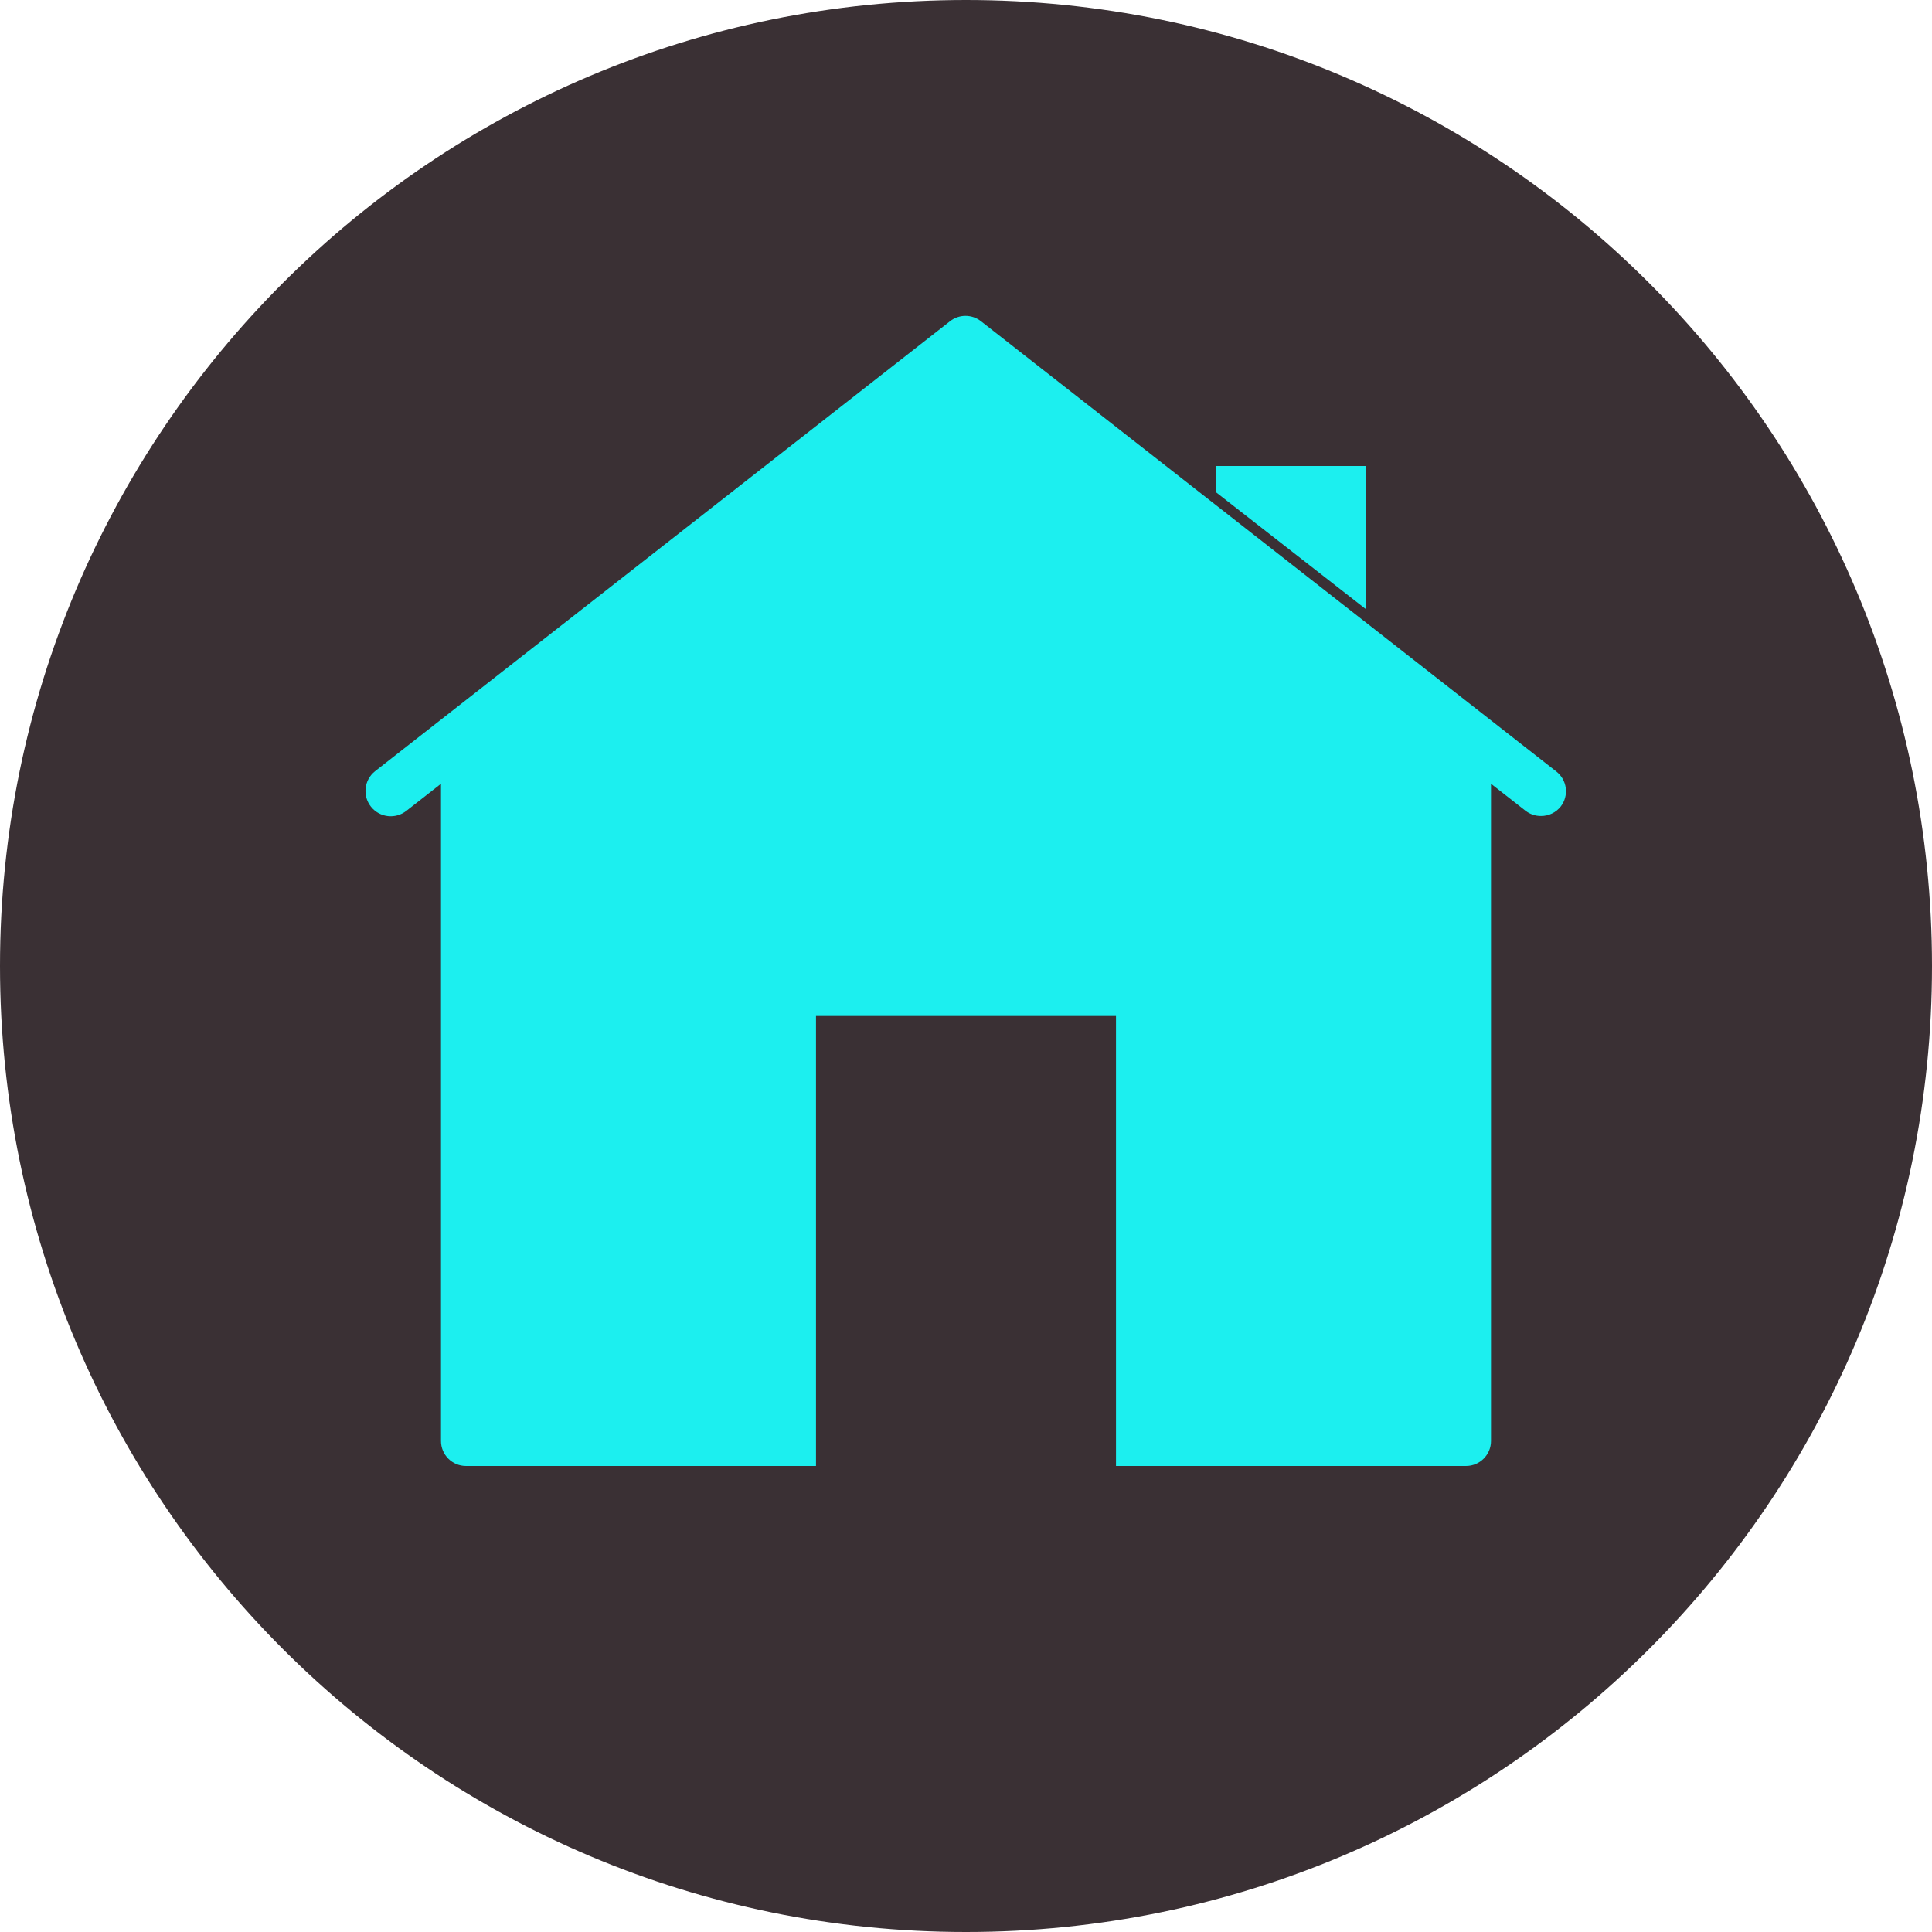
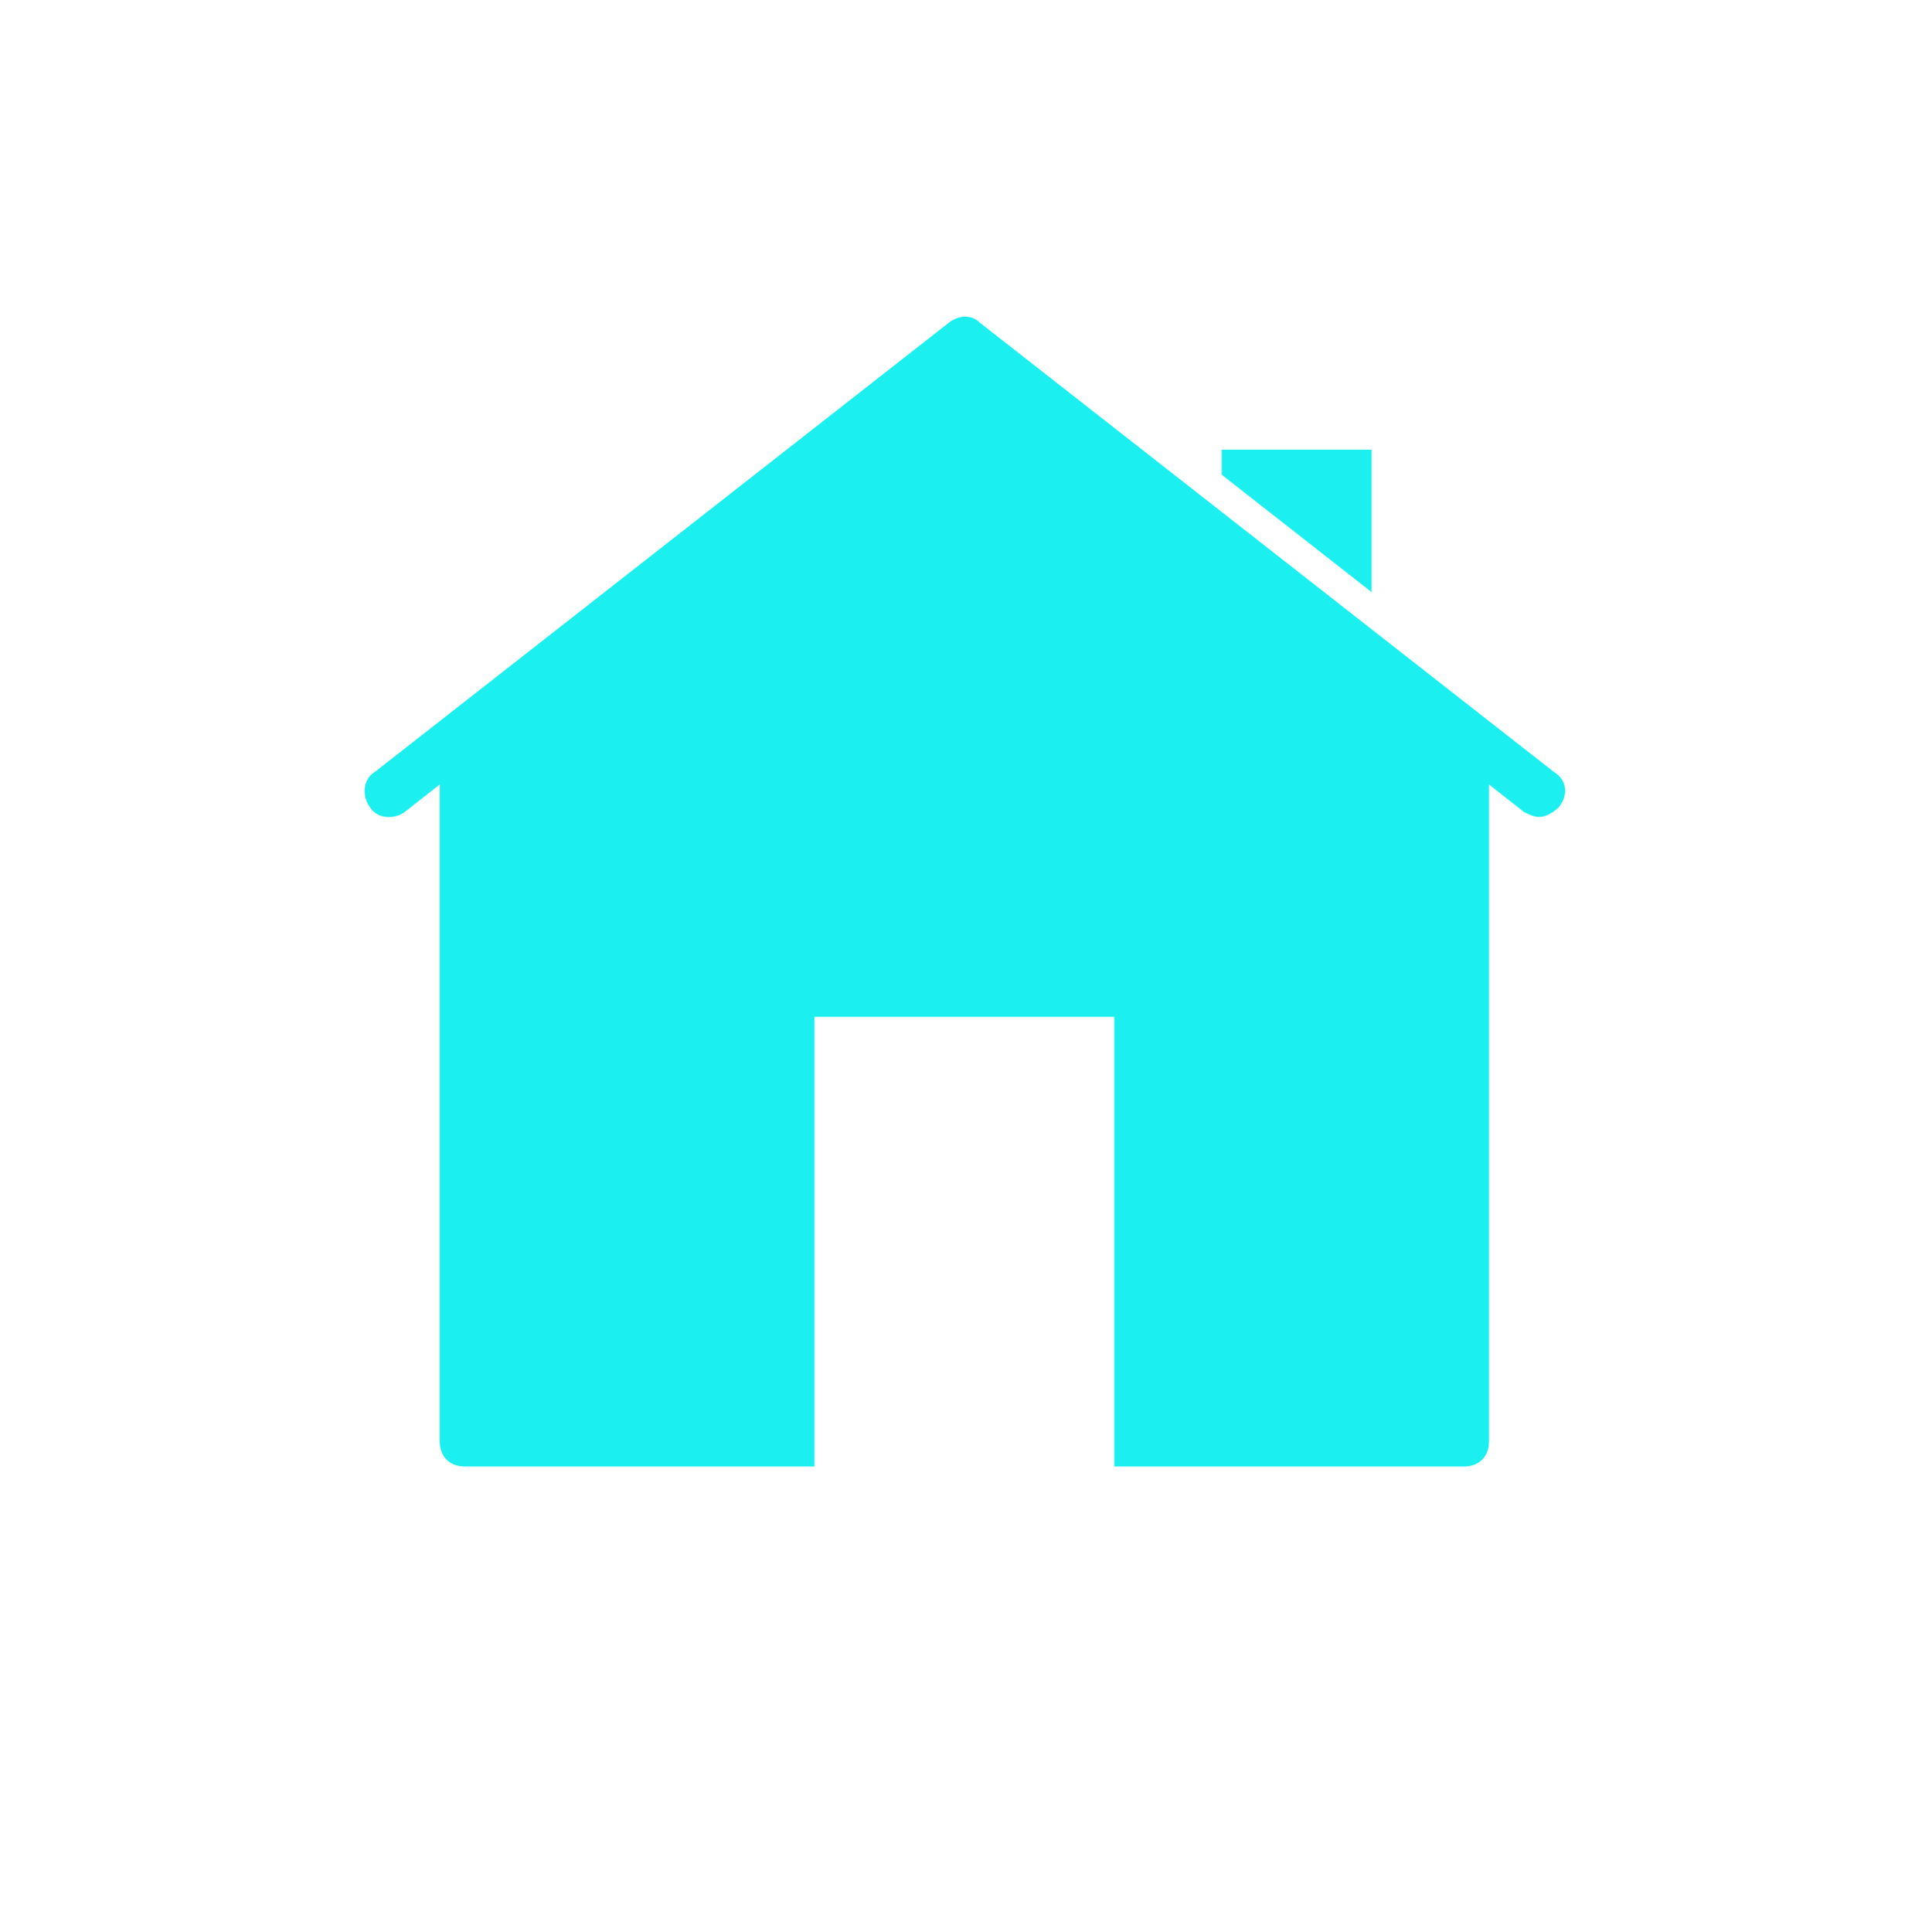
- <svg xmlns="http://www.w3.org/2000/svg" viewBox="0 0 77.28 77.28">
-   <defs>
-     <style>.cls-1{fill:#3a3034;}.cls-2{fill:#1cefef;}</style>
-   </defs>
-   <g id="Layer_2" data-name="Layer 2">
-     <g id="Layer_1-2" data-name="Layer 1">
-       <circle class="cls-1" cx="38.64" cy="38.64" r="38.64" />
-       <polygon class="cls-2" points="54.64 18.64 54.64 24.37 48.64 19.69 48.64 18.64 54.64 18.64" />
-       <path class="cls-2" d="M62.43,32.26a1,1,0,0,1-.79.38,1,1,0,0,1-.62-.21l-1.38-1.08V57.64a1,1,0,0,1-1,1h-14v-18h-12v18h-14a1,1,0,0,1-1-1V31.35l-1.38,1.08A1,1,0,1,1,15,30.85l23-18a1,1,0,0,1,1.24,0l23,18A1,1,0,0,1,62.43,32.26Z" />
+ <svg xmlns="http://www.w3.org/2000/svg" version="1.1" id="Layer_1" x="0px" y="0px" viewBox="0 0 77.3 77.3" style="enable-background:new 0 0 77.3 77.3;" xml:space="preserve">
+   <style type="text/css">
+ 	.st0{fill:#1CEFEF;}
+ </style>
+   <g id="Layer_2_1_">
+     <g id="Layer_1-2">
+       <polygon class="st0" points="54.9,18 54.9,23.7 48.9,19 48.9,18   " />
+       <path class="st0" d="M62.4,32.3c-0.2,0.2-0.5,0.4-0.8,0.4c-0.2,0-0.4-0.1-0.6-0.2l-1.4-1.1v26.3c0,0.6-0.4,1-1,1h-14v-18h-12v18    h-14c-0.6,0-1-0.4-1-1V31.4l-1.4,1.1c-0.4,0.3-1.1,0.3-1.4-0.2c-0.3-0.4-0.3-1.1,0.2-1.4l23-18c0.4-0.3,0.9-0.3,1.2,0l23,18    C62.7,31.2,62.8,31.8,62.4,32.3C62.4,32.3,62.4,32.3,62.4,32.3z" />
    </g>
  </g>
</svg>
